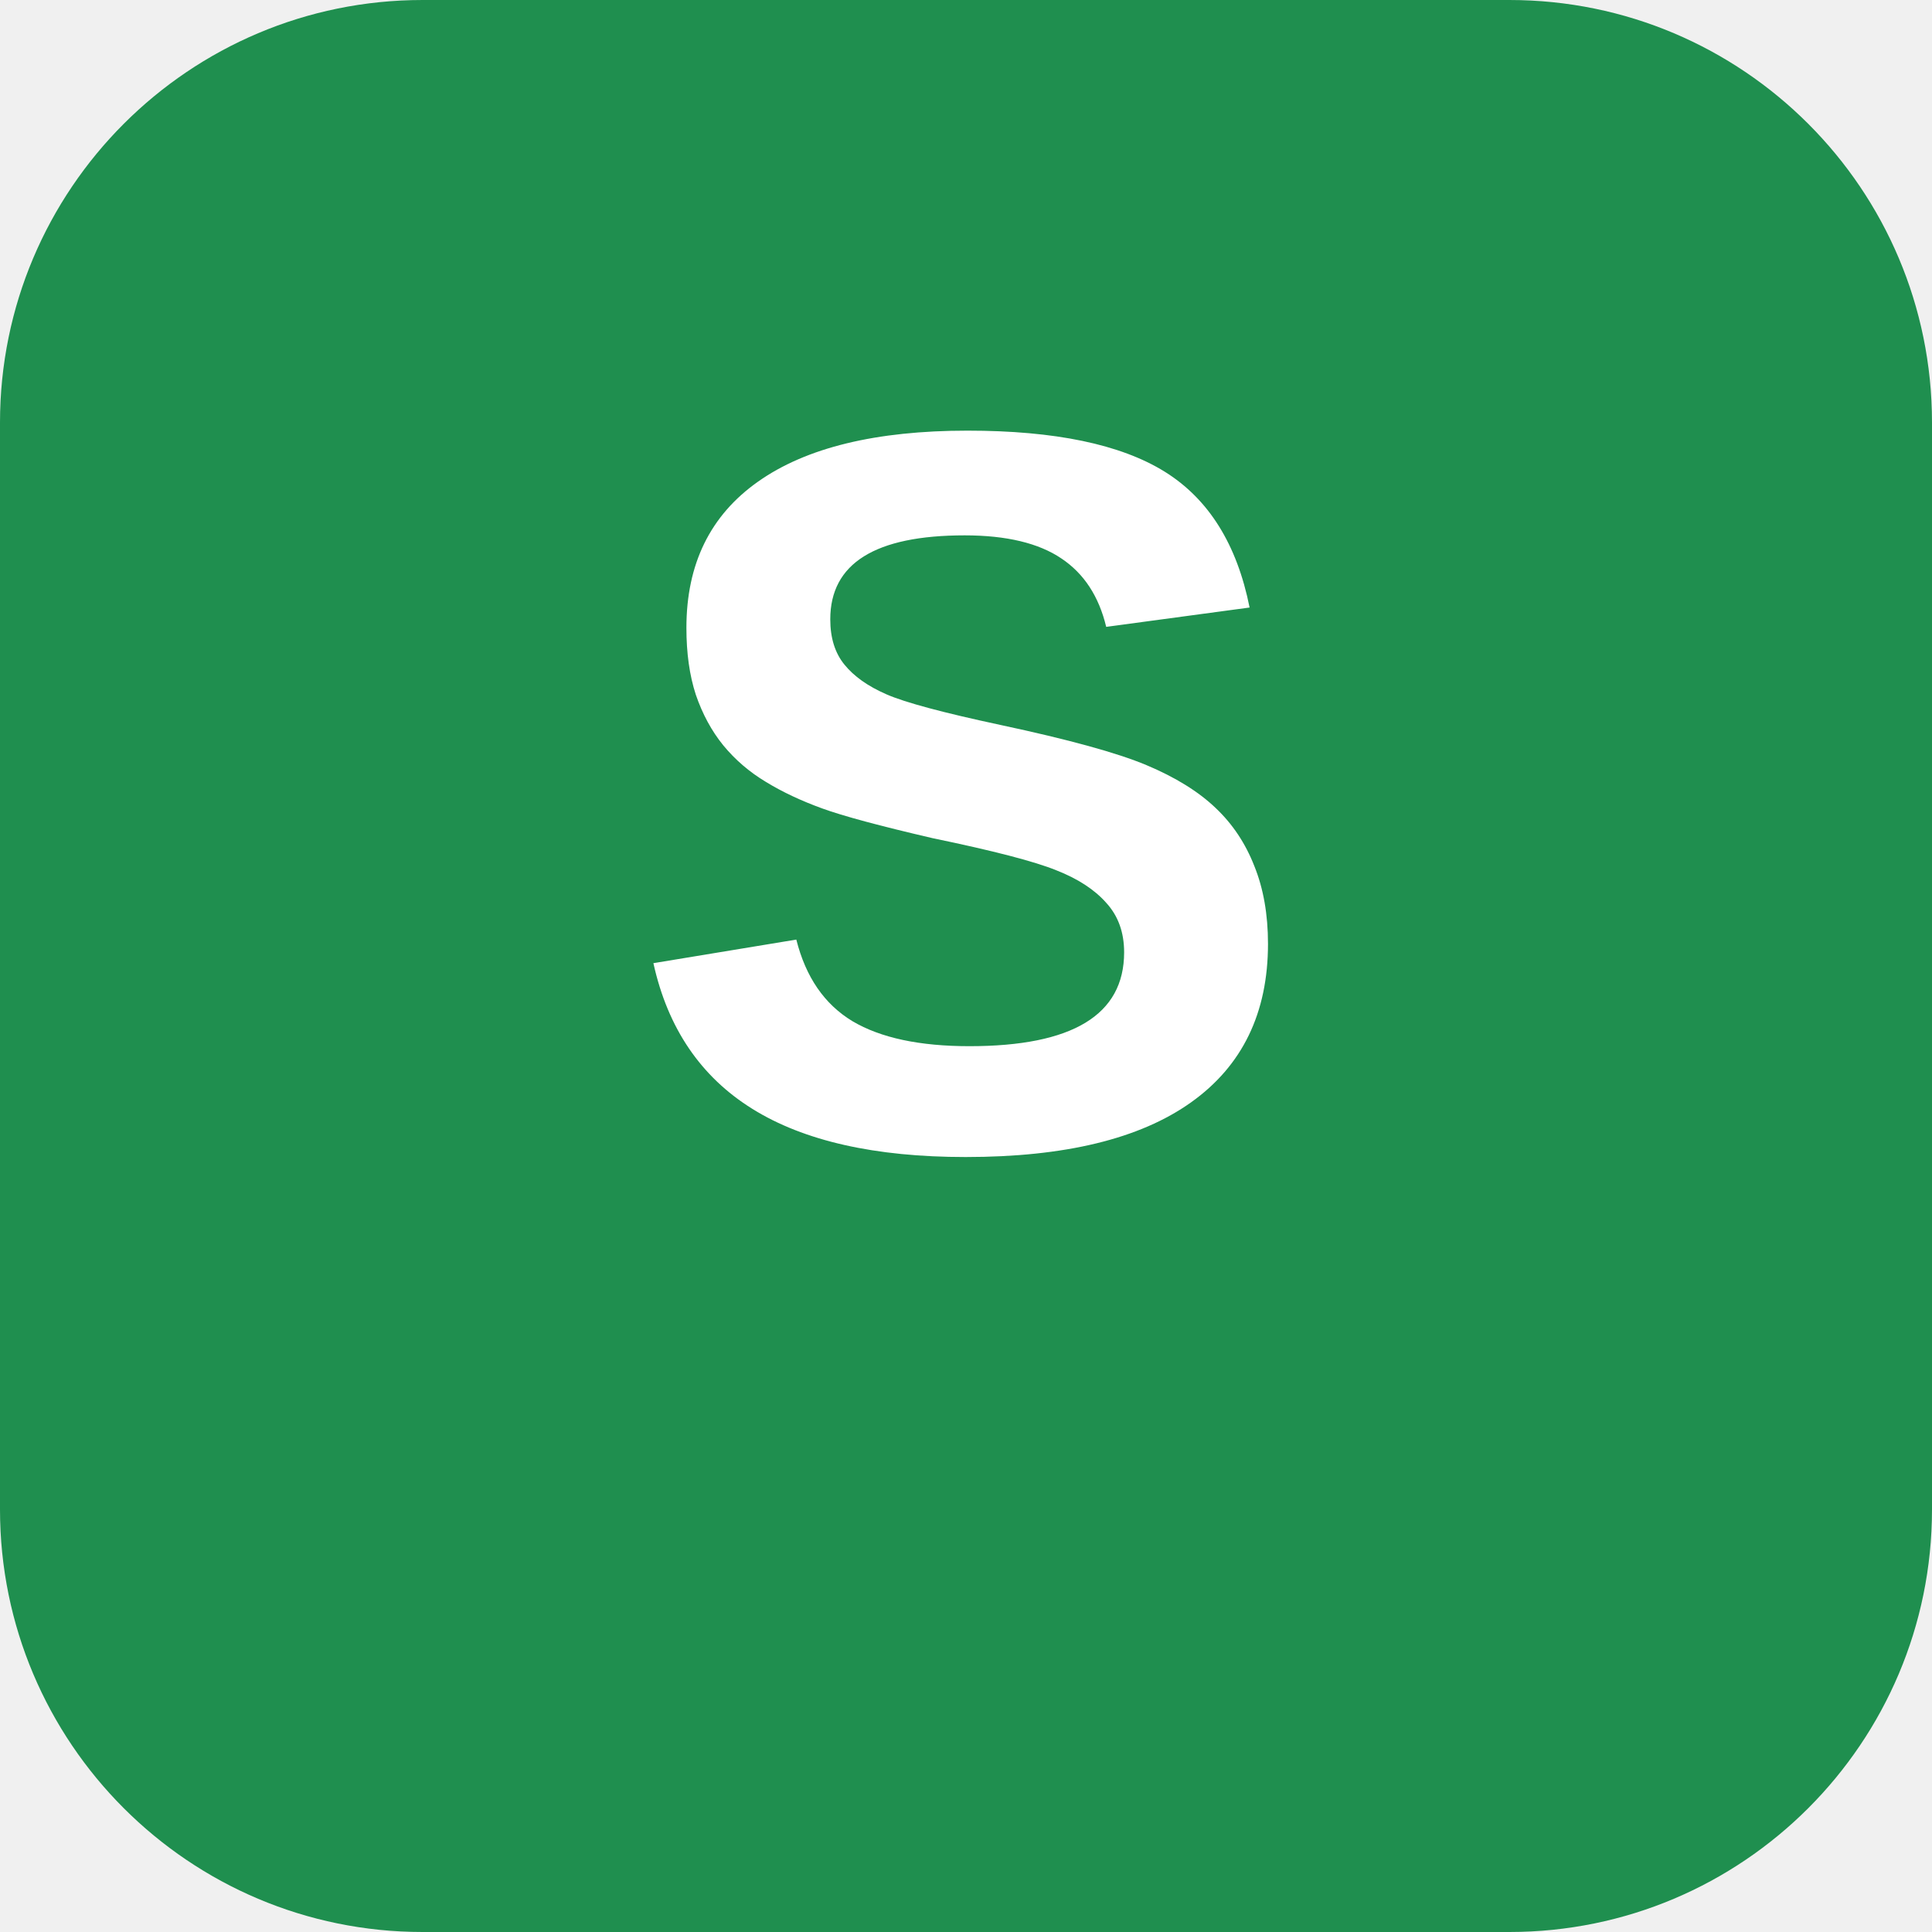
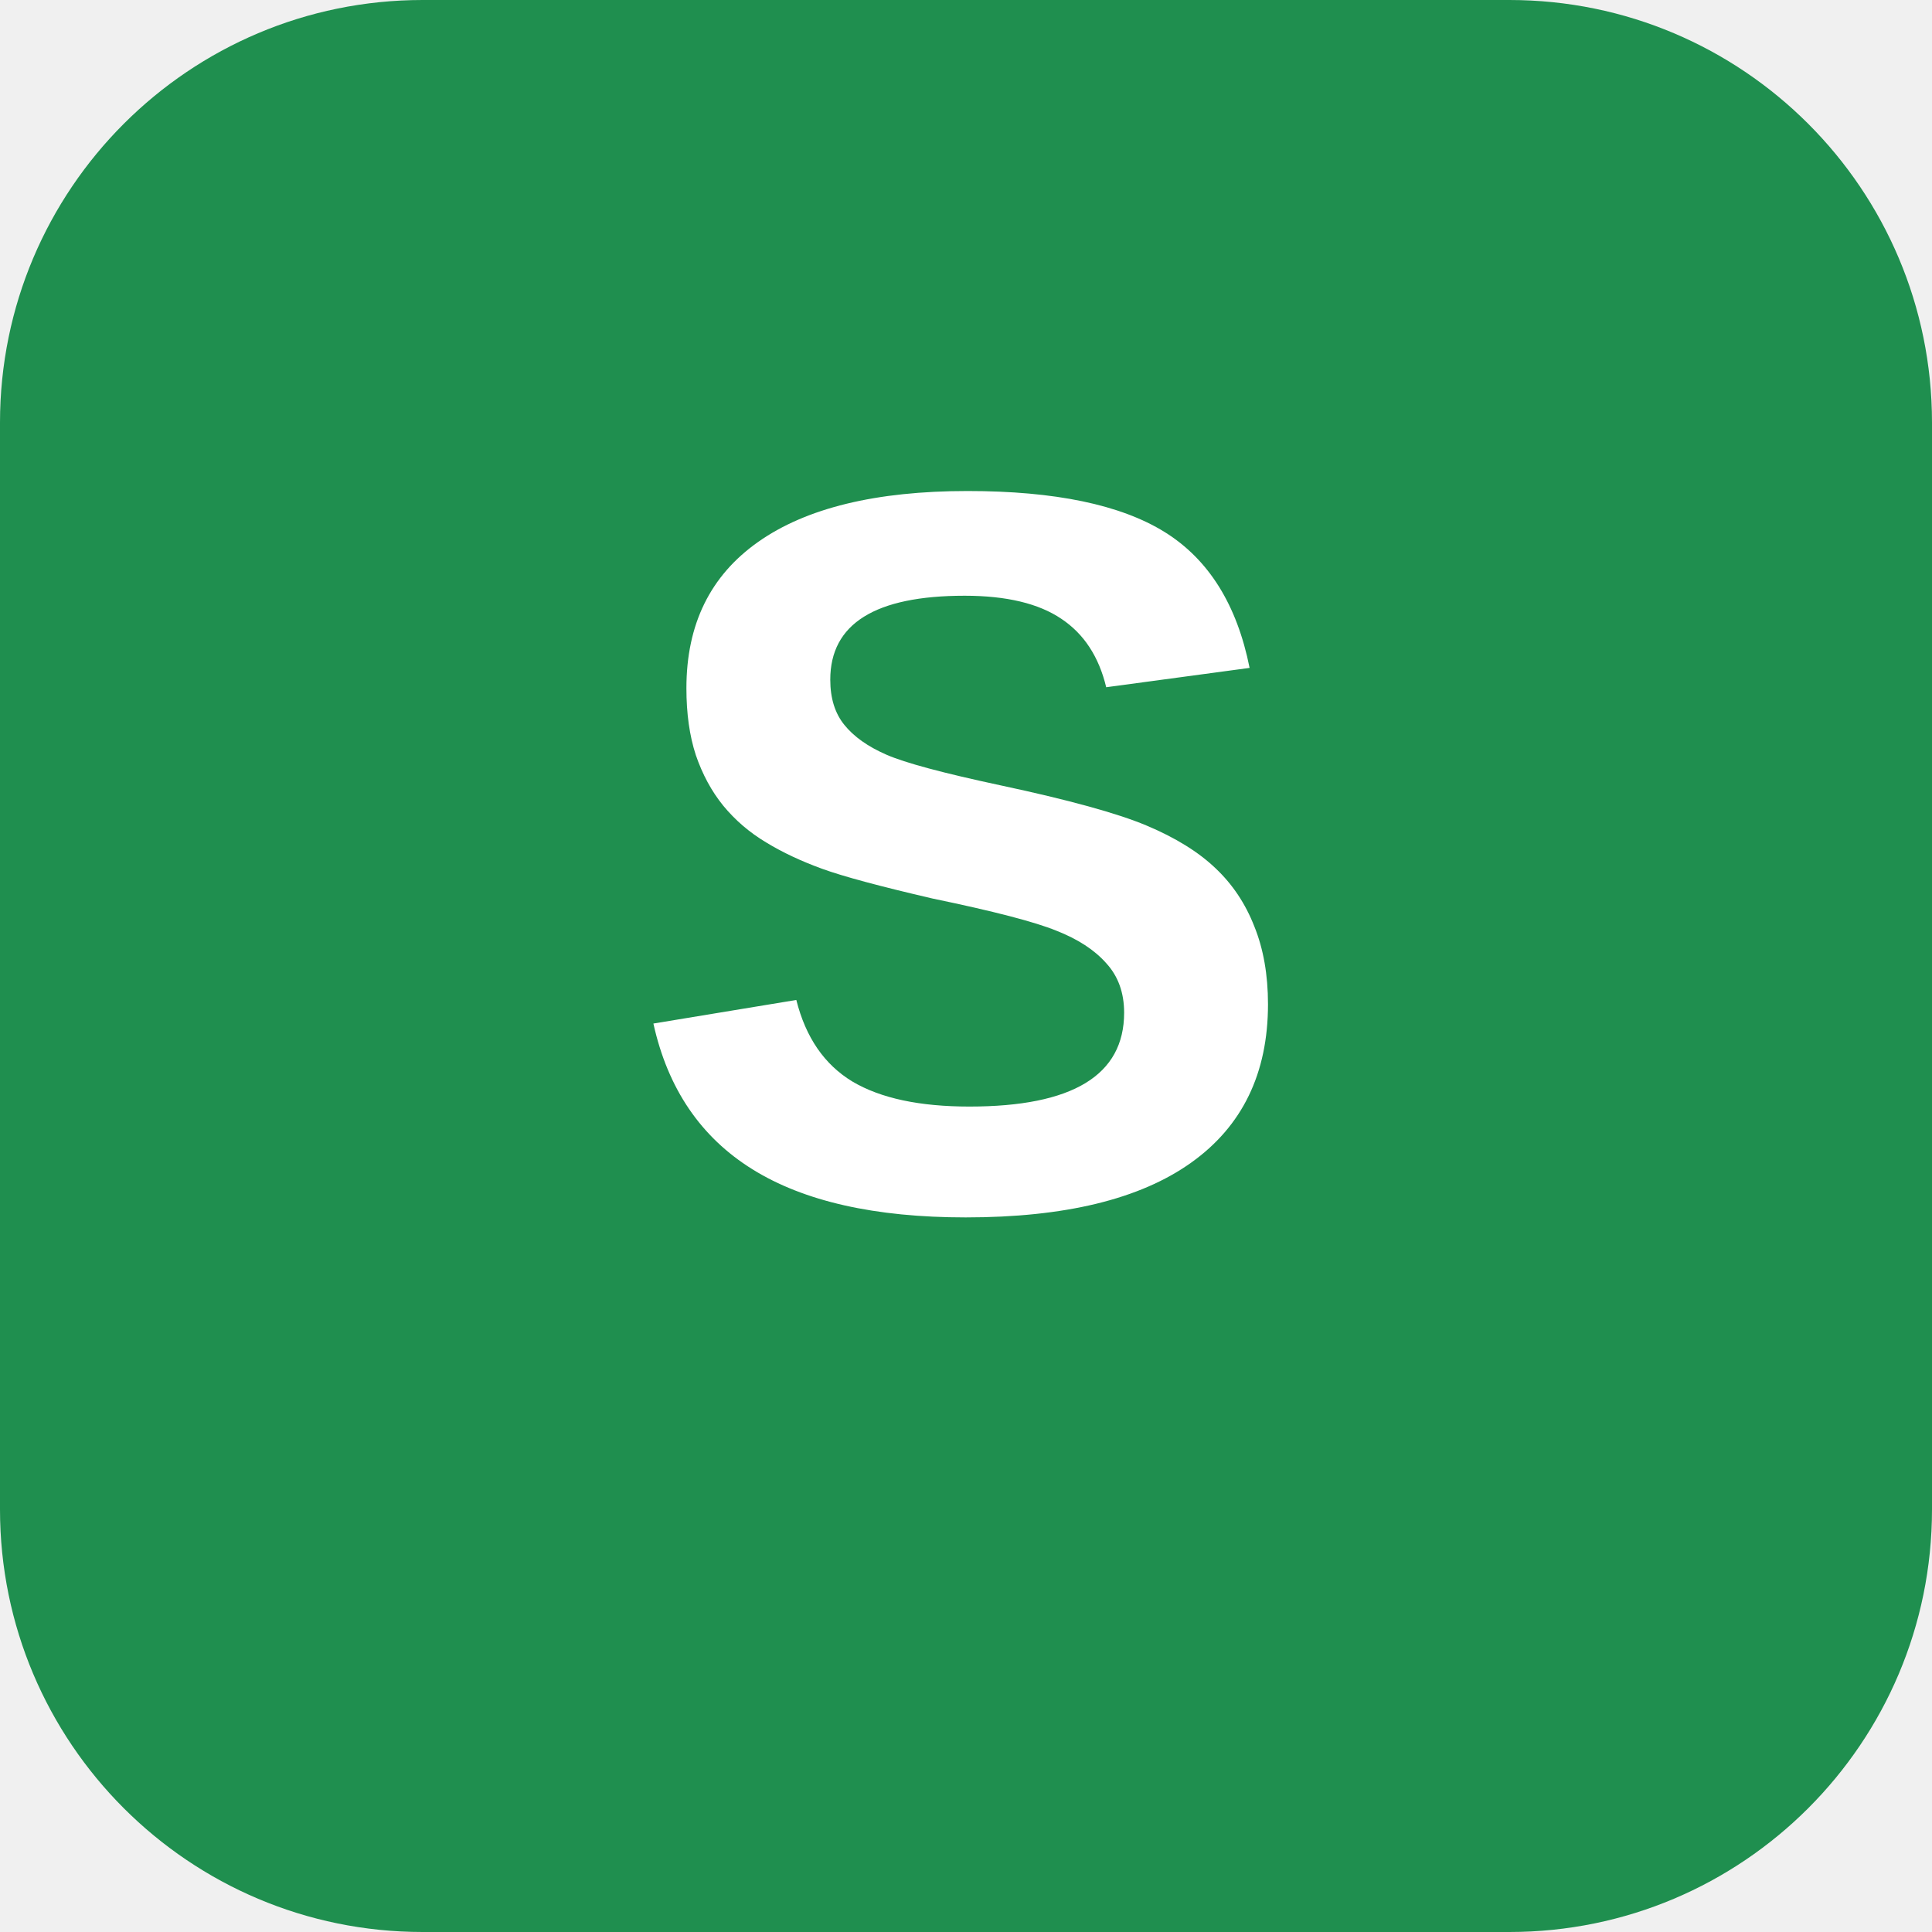
<svg xmlns="http://www.w3.org/2000/svg" viewBox="0 0 64 64">
  <rect width="64" height="64" rx="14" fill="#1f8f4f" />
-   <text x="32" y="38" text-anchor="middle" font-family="Arial, sans-serif" font-size="34" font-weight="700" fill="#ffffff">S</text>
+   <text x="32" y="40" text-anchor="middle" font-family="Arial, sans-serif" font-size="34" font-weight="700" fill="#ffffff">S</text>
</svg>
